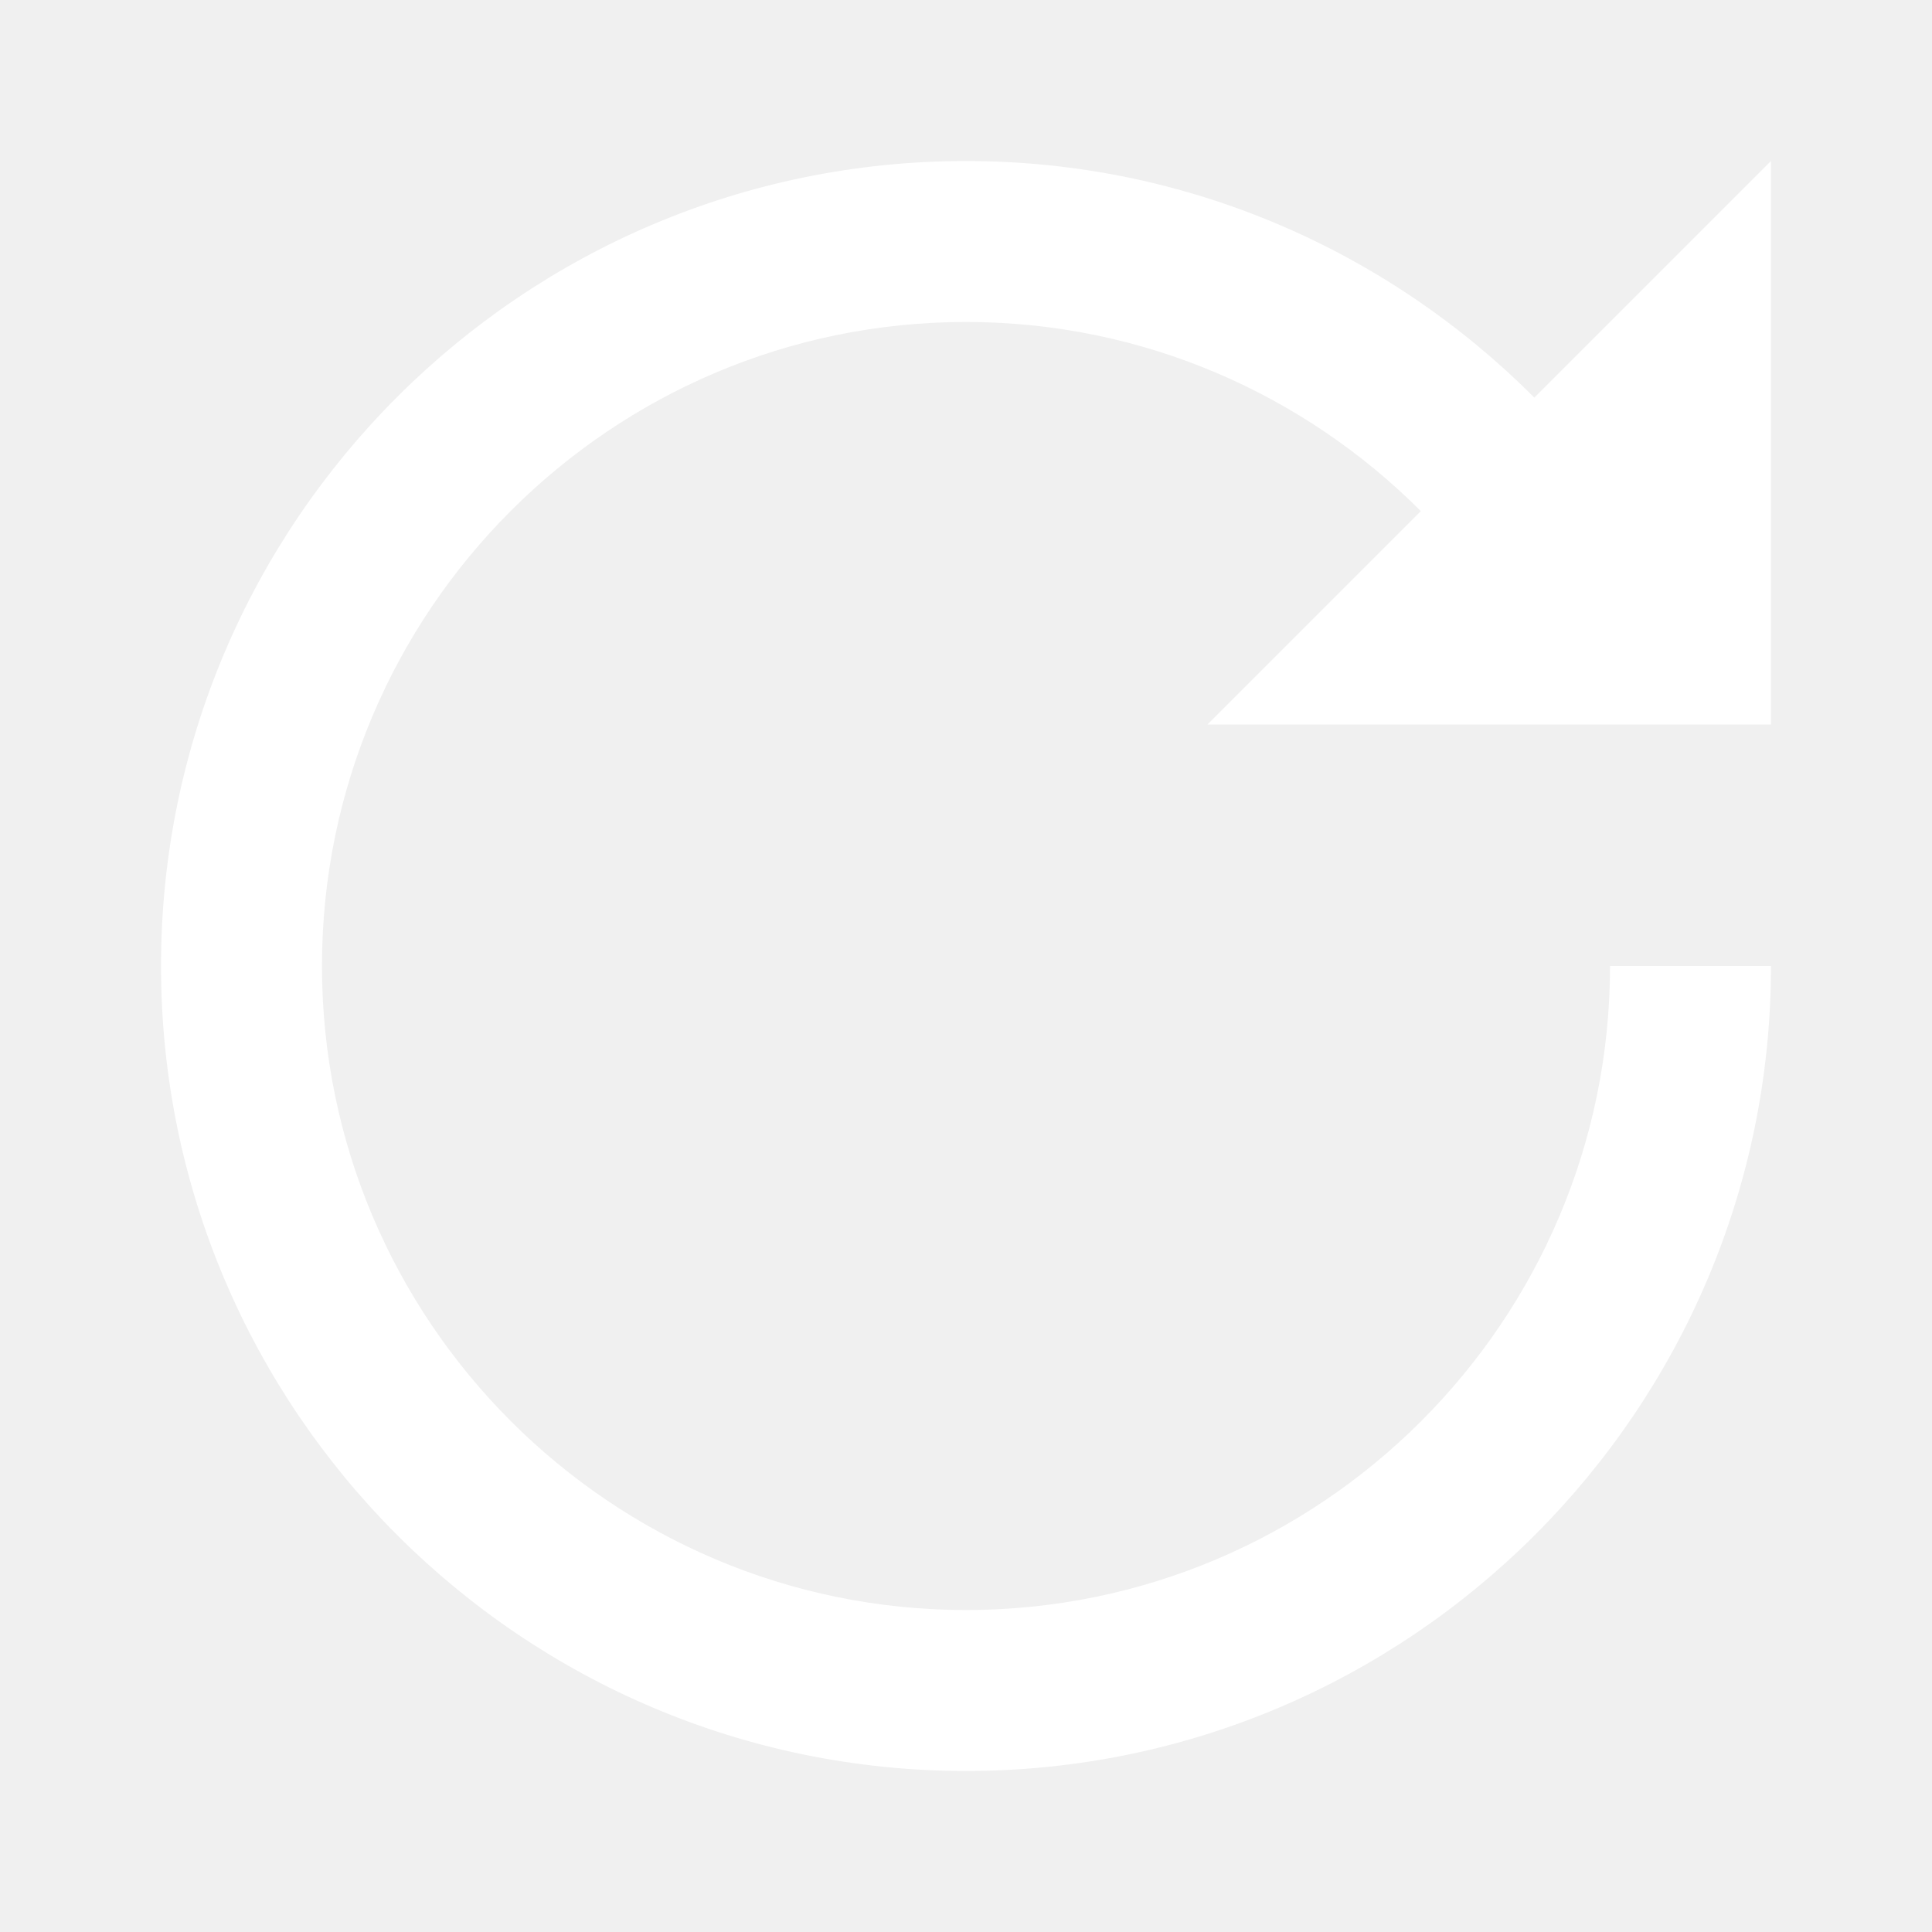
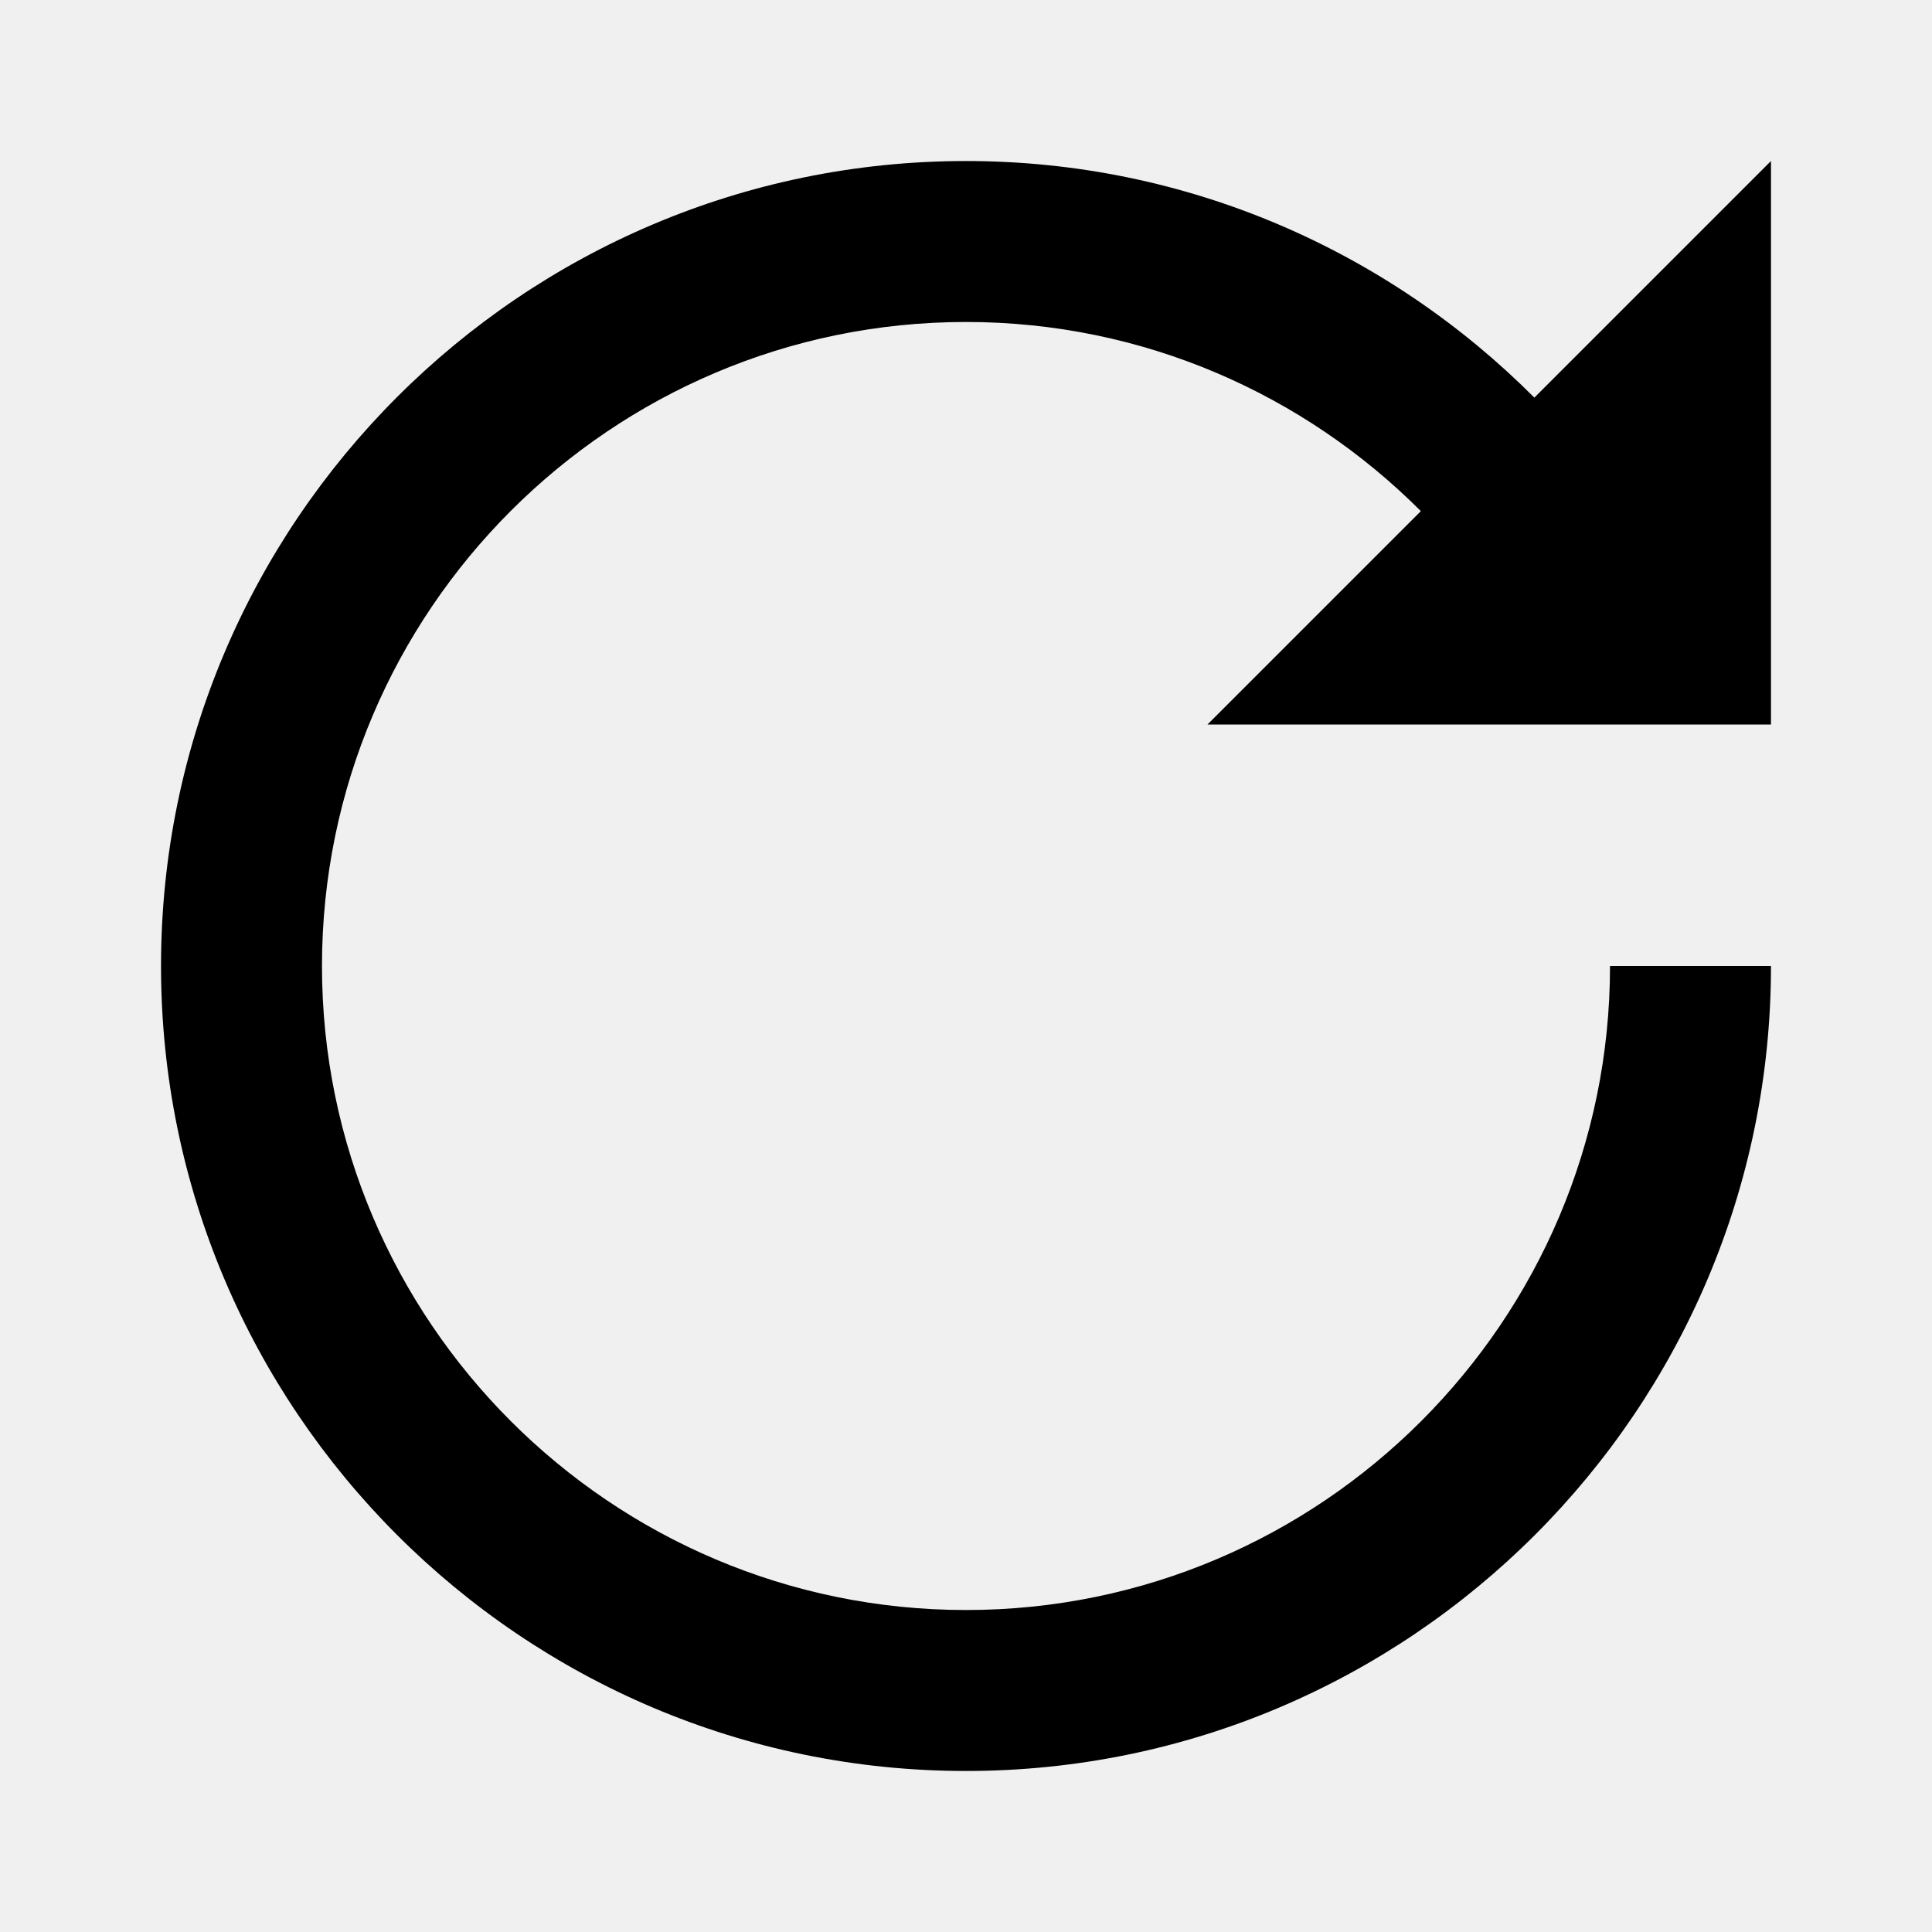
<svg xmlns="http://www.w3.org/2000/svg" width="32" height="32" viewBox="0 0 32 32" fill="none">
-   <path fill-rule="evenodd" clip-rule="evenodd" d="M2.667 16C2.667 8.648 8.648 2.667 16 2.667C19.676 2.667 23.002 4.168 25.414 6.586L29.333 2.667V12H20L23.534 8.466C21.604 6.534 18.941 5.333 16 5.333C10.119 5.333 5.333 10.119 5.333 16C5.333 21.881 10.119 26.667 16 26.667C21.881 26.667 26.667 21.881 26.667 16H29.333C29.333 23.352 23.352 29.333 16 29.333C8.648 29.333 2.667 23.352 2.667 16Z" fill="white" />
+   <path fill-rule="evenodd" clip-rule="evenodd" d="M2.667 16C2.667 8.648 8.648 2.667 16 2.667C19.676 2.667 23.002 4.168 25.414 6.586L29.333 2.667V12H20L23.534 8.466C21.604 6.534 18.941 5.333 16 5.333C10.119 5.333 5.333 10.119 5.333 16C5.333 21.881 10.119 26.667 16 26.667C21.881 26.667 26.667 21.881 26.667 16H29.333C29.333 23.352 23.352 29.333 16 29.333C8.648 29.333 2.667 23.352 2.667 16Z" fill="black" />
</svg>
